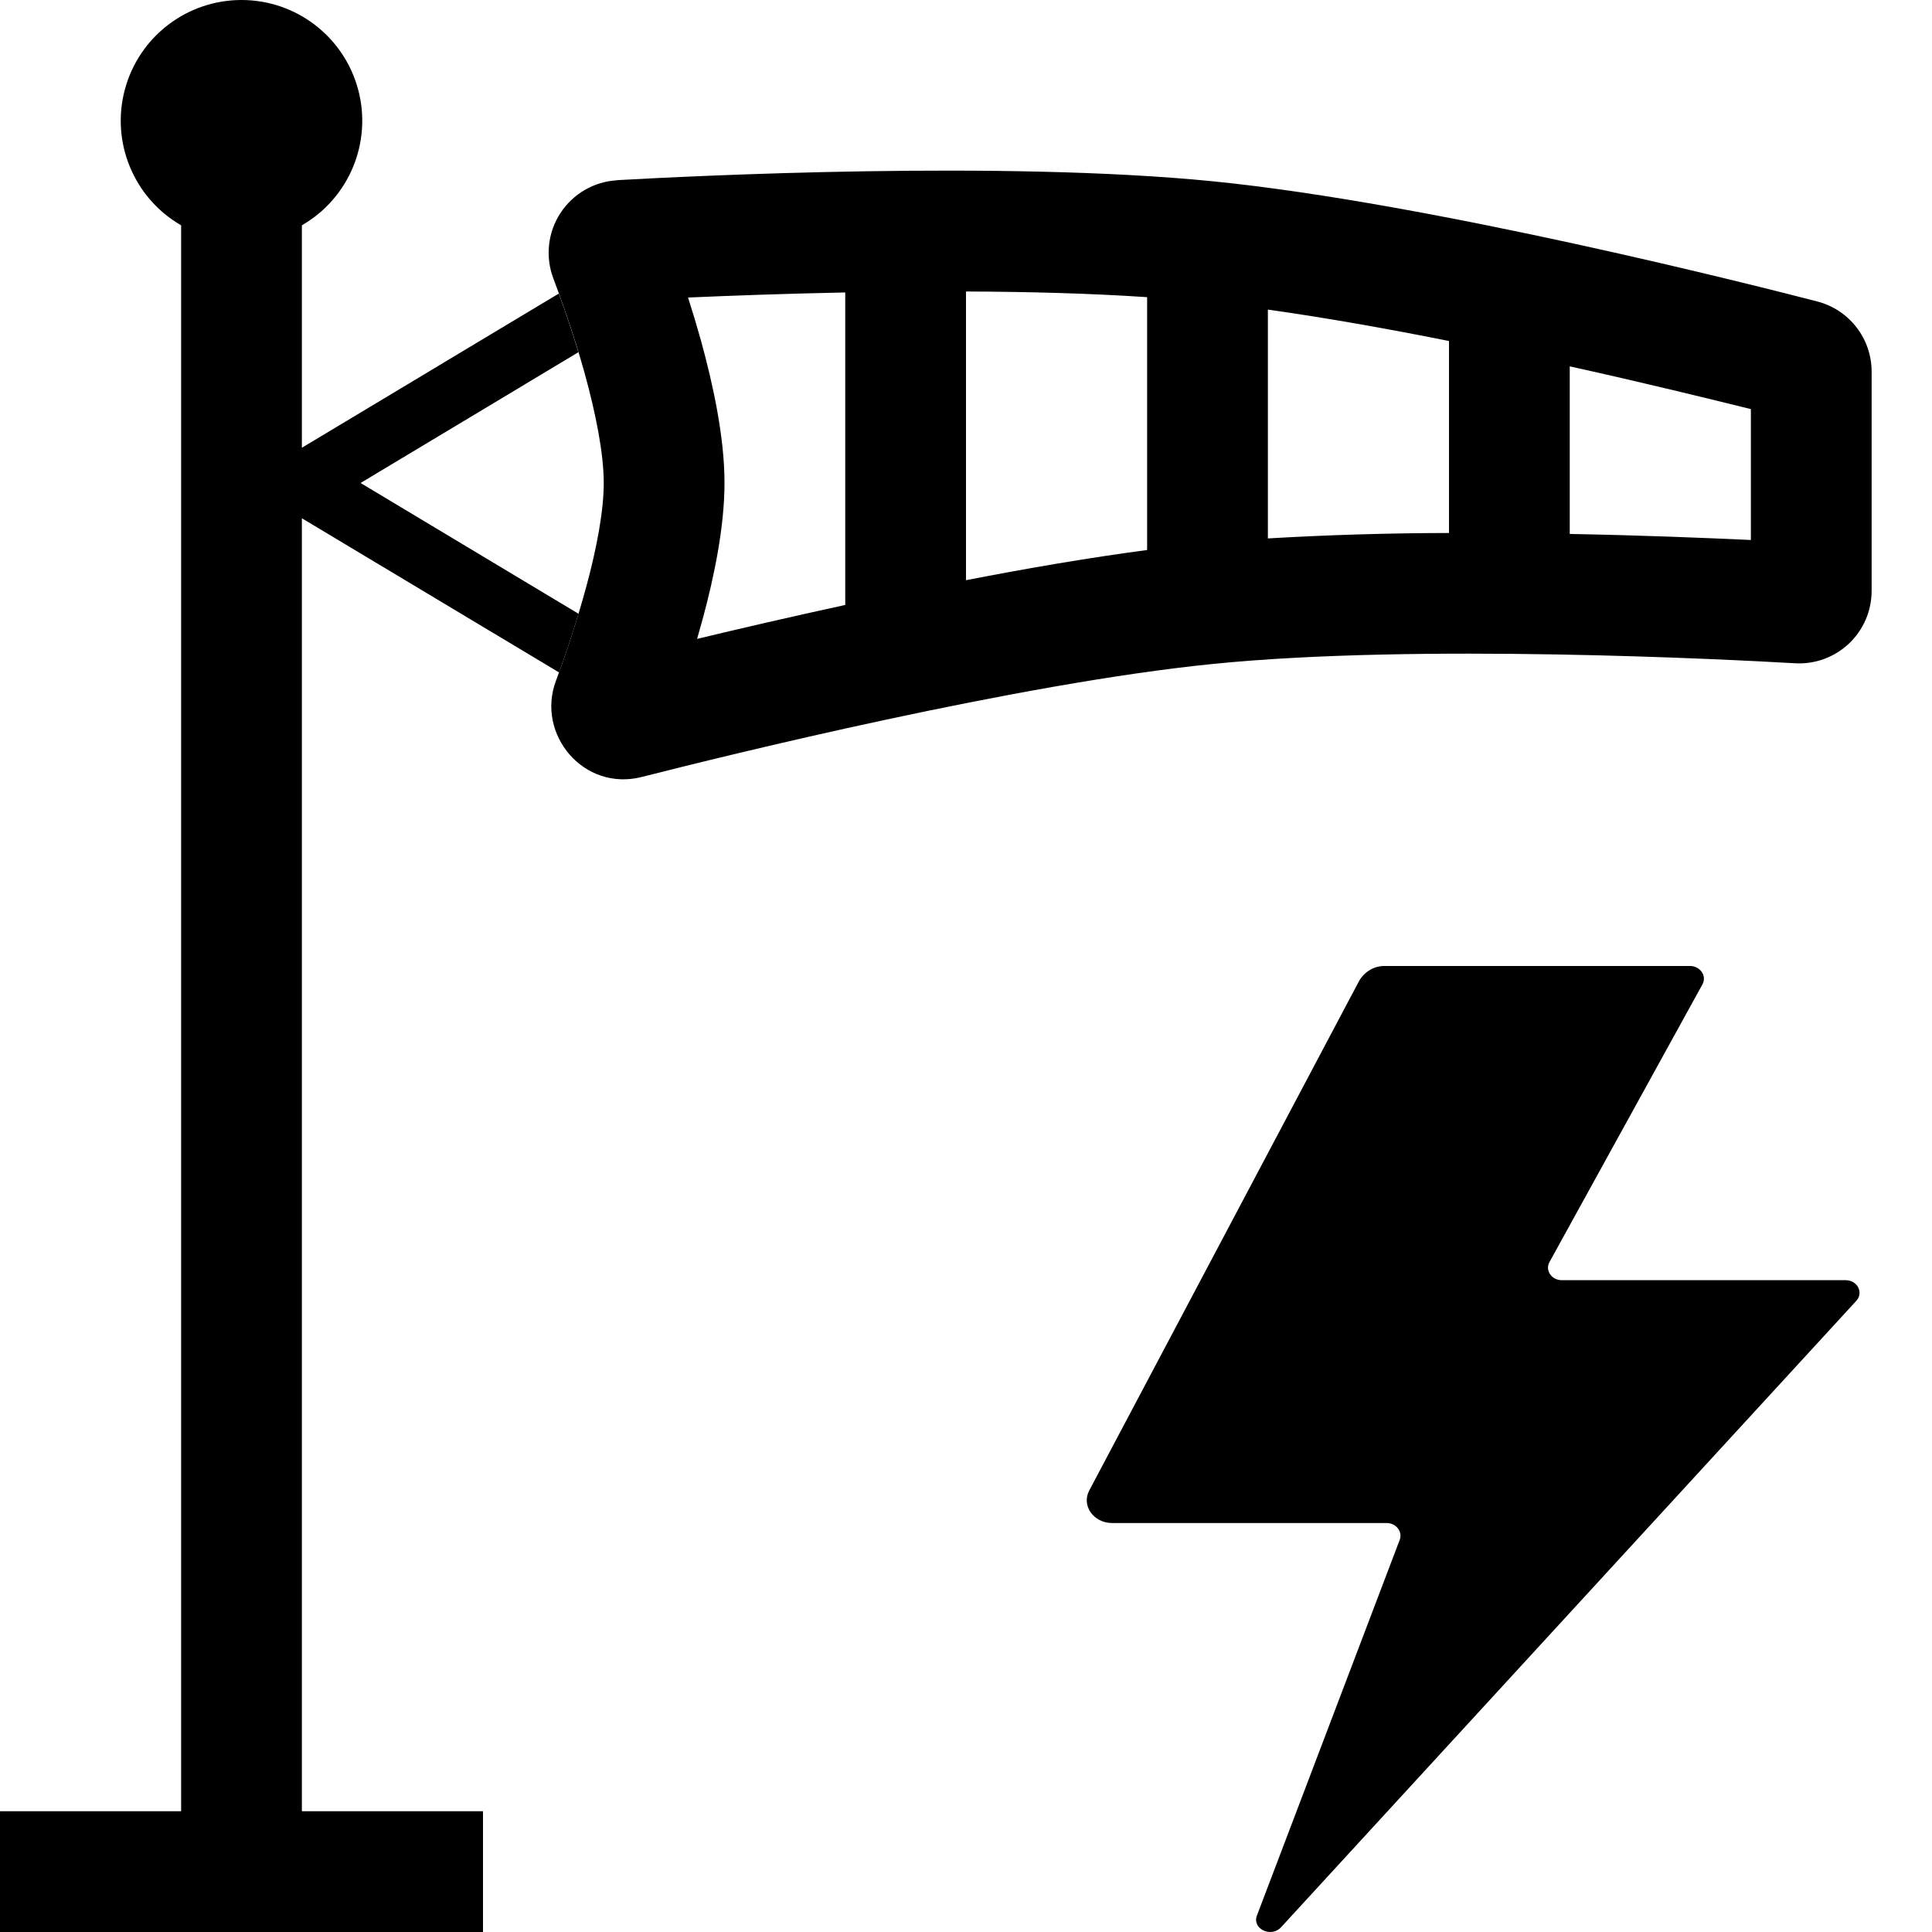
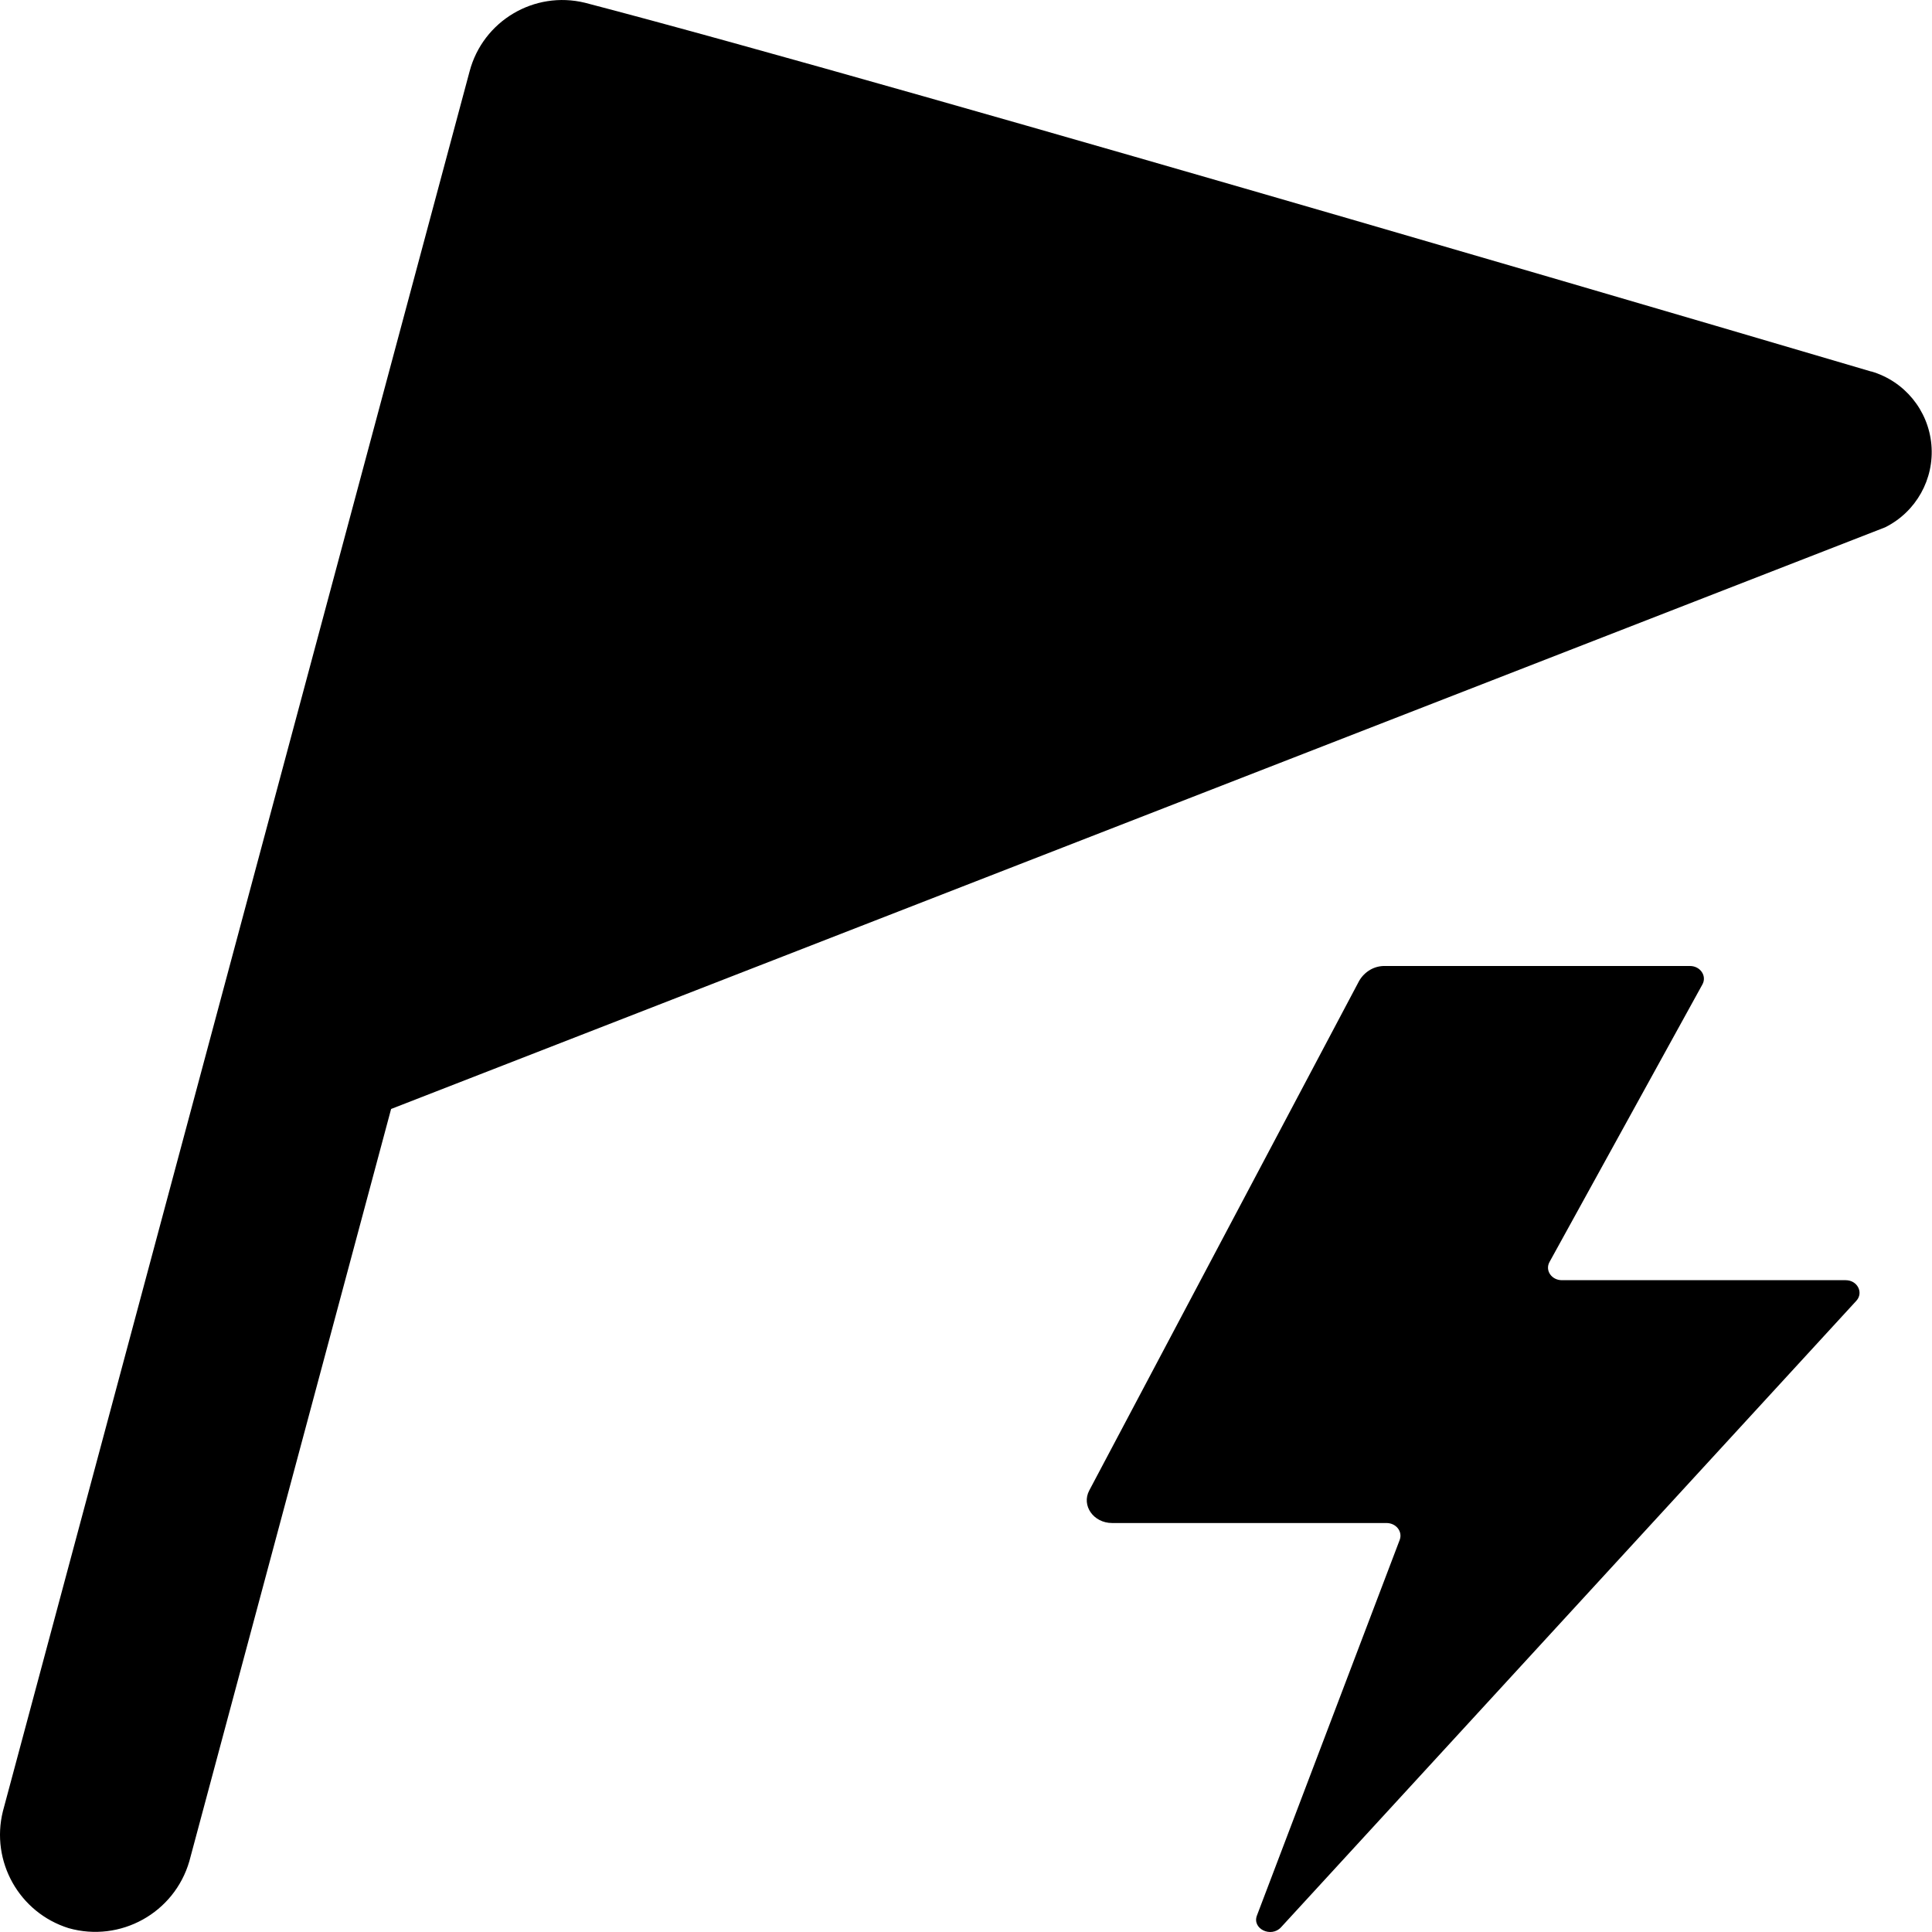
<svg xmlns="http://www.w3.org/2000/svg" width="16" height="16" fill="currentColor" class="qi-1058" viewBox="0 0 16 16">
-   <path d="M2.5 1.866a1 1 0 1 0-1 0V15H0v1h4v-1H2.5V4.292l2.13 1.277c.046-.129.105-.298.161-.486L2.986 4 4.79 2.917a9.43 9.43 0 0 0-.162-.486L2.5 3.708V1.866Z" />
-   <path d="M5.698 2.464c.346-.015.8-.032 1.302-.042V5.01c-.46.1-.882.198-1.227.281l.048-.171C5.914 4.775 6 4.364 6 4c0-.383-.096-.82-.195-1.18a9.243 9.243 0 0 0-.107-.356ZM8 2.414c.509.002 1.026.015 1.5.047v2.094c-.477.063-.992.151-1.5.25V2.413Zm2.5.15c.478.067.995.159 1.5.26v1.59a26.44 26.44 0 0 0-1.5.045V2.564Zm2.5.47c.62.137 1.16.27 1.5.354v1.084c-.368-.017-.9-.039-1.5-.05V3.034ZM5.11 1.493a.601.601 0 0 0-.527.814c.06.159.167.454.258.781.093.337.159.668.159.912 0 .23-.058.54-.145.86a9.06 9.06 0 0 1-.251.778c-.166.444.23.92.713.796.706-.18 3.118-.775 4.733-.936 1.693-.17 4.26-.037 4.817-.005a.6.6 0 0 0 .633-.6V3.077a.6.6 0 0 0-.449-.58c-.47-.122-3.184-.813-5.001-.995-1.75-.175-4.328-.044-4.94-.01Zm7.825 9.109c-.085 0-.141-.08-.103-.15l1.267-2.3c.038-.07-.018-.152-.103-.152H11.47a.234.234 0 0 0-.122.031.253.253 0 0 0-.092.092l-2.235 4.22c-.067.125.035.27.189.27h2.272c.08 0 .135.07.11.139l-1.182 3.11c-.044.11.115.188.198.1l4.765-5.189c.062-.067.01-.171-.088-.171h-2.35Z" />
+   <path d="M15.497 3.077S7.525.722 4.845.023a.794.794 0 0 0-.956.568L.024 15a.81.81 0 0 0 .544.968.811.811 0 0 0 1-.554l1.671-6.23 12.373-4.817a.696.696 0 0 0-.115-1.291Zm-2.562 7.525c-.085 0-.141-.08-.103-.15l1.267-2.3c.038-.07-.018-.152-.103-.152H11.47a.234.234 0 0 0-.122.031.253.253 0 0 0-.092.092l-2.235 4.22c-.067.125.035.27.189.27h2.272c.08 0 .135.07.11.139l-1.182 3.11c-.044.11.115.188.198.1l4.765-5.189c.062-.067.01-.171-.088-.171h-2.35Z" />
</svg>
